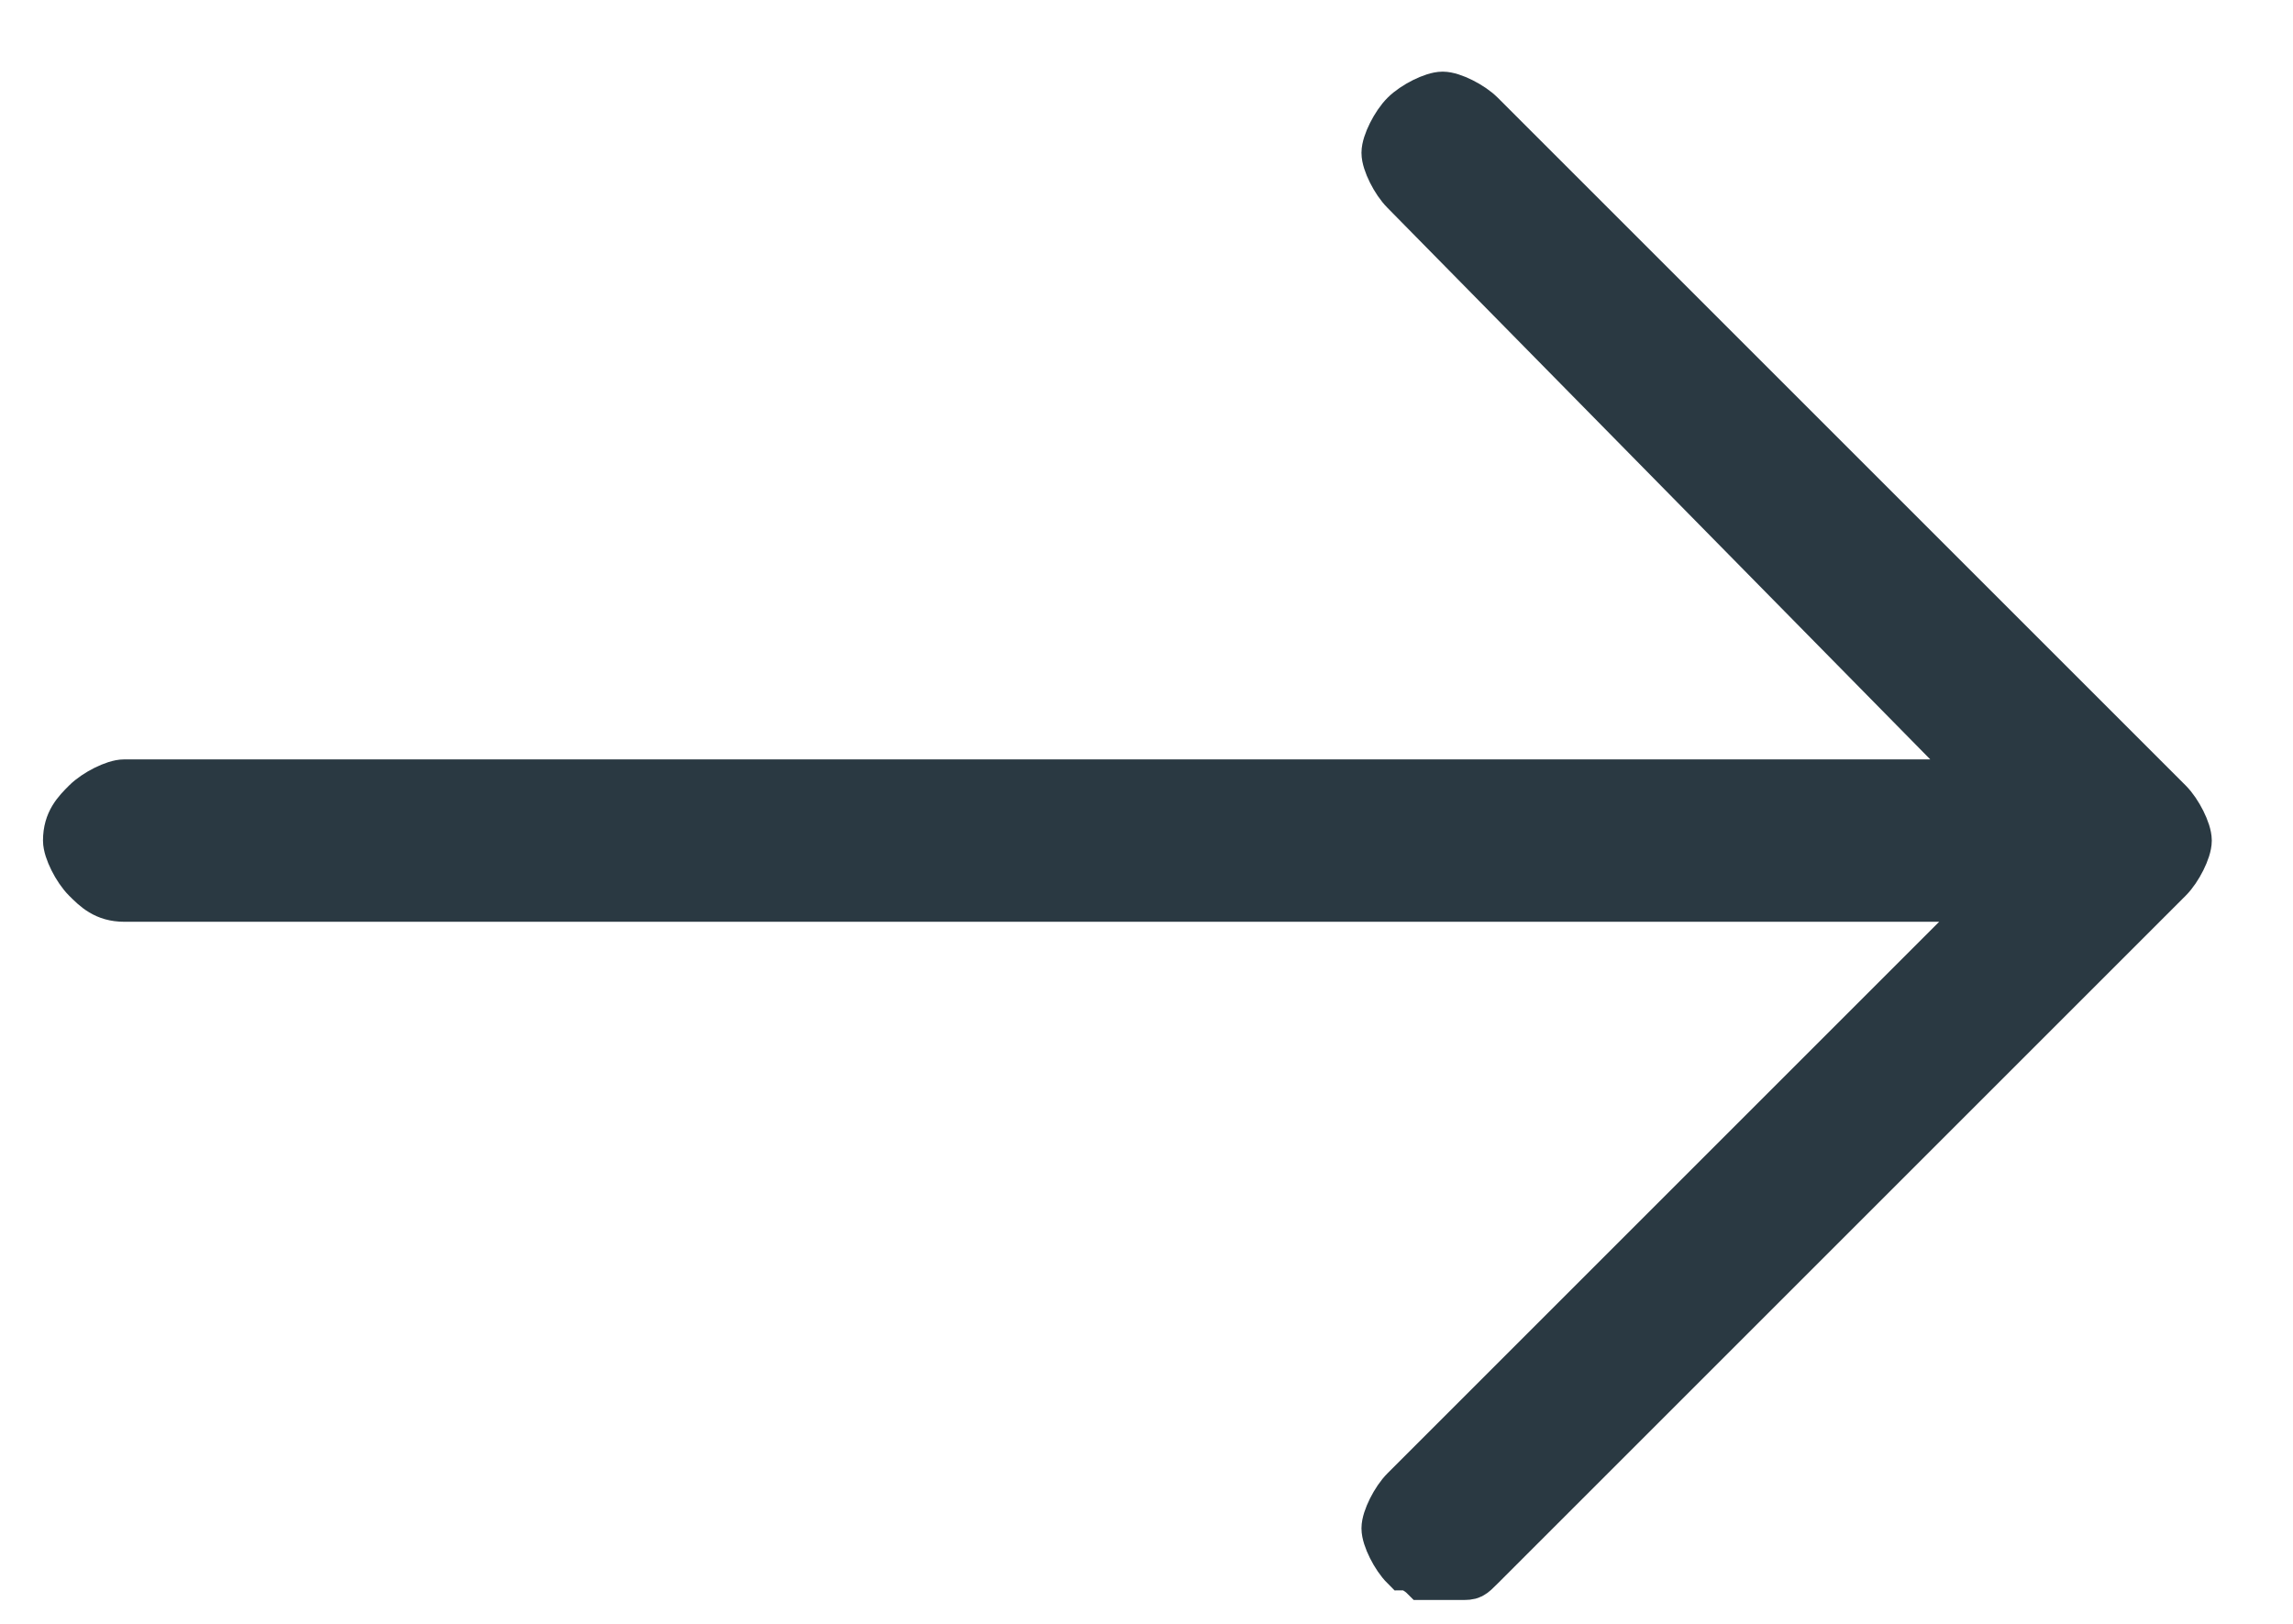
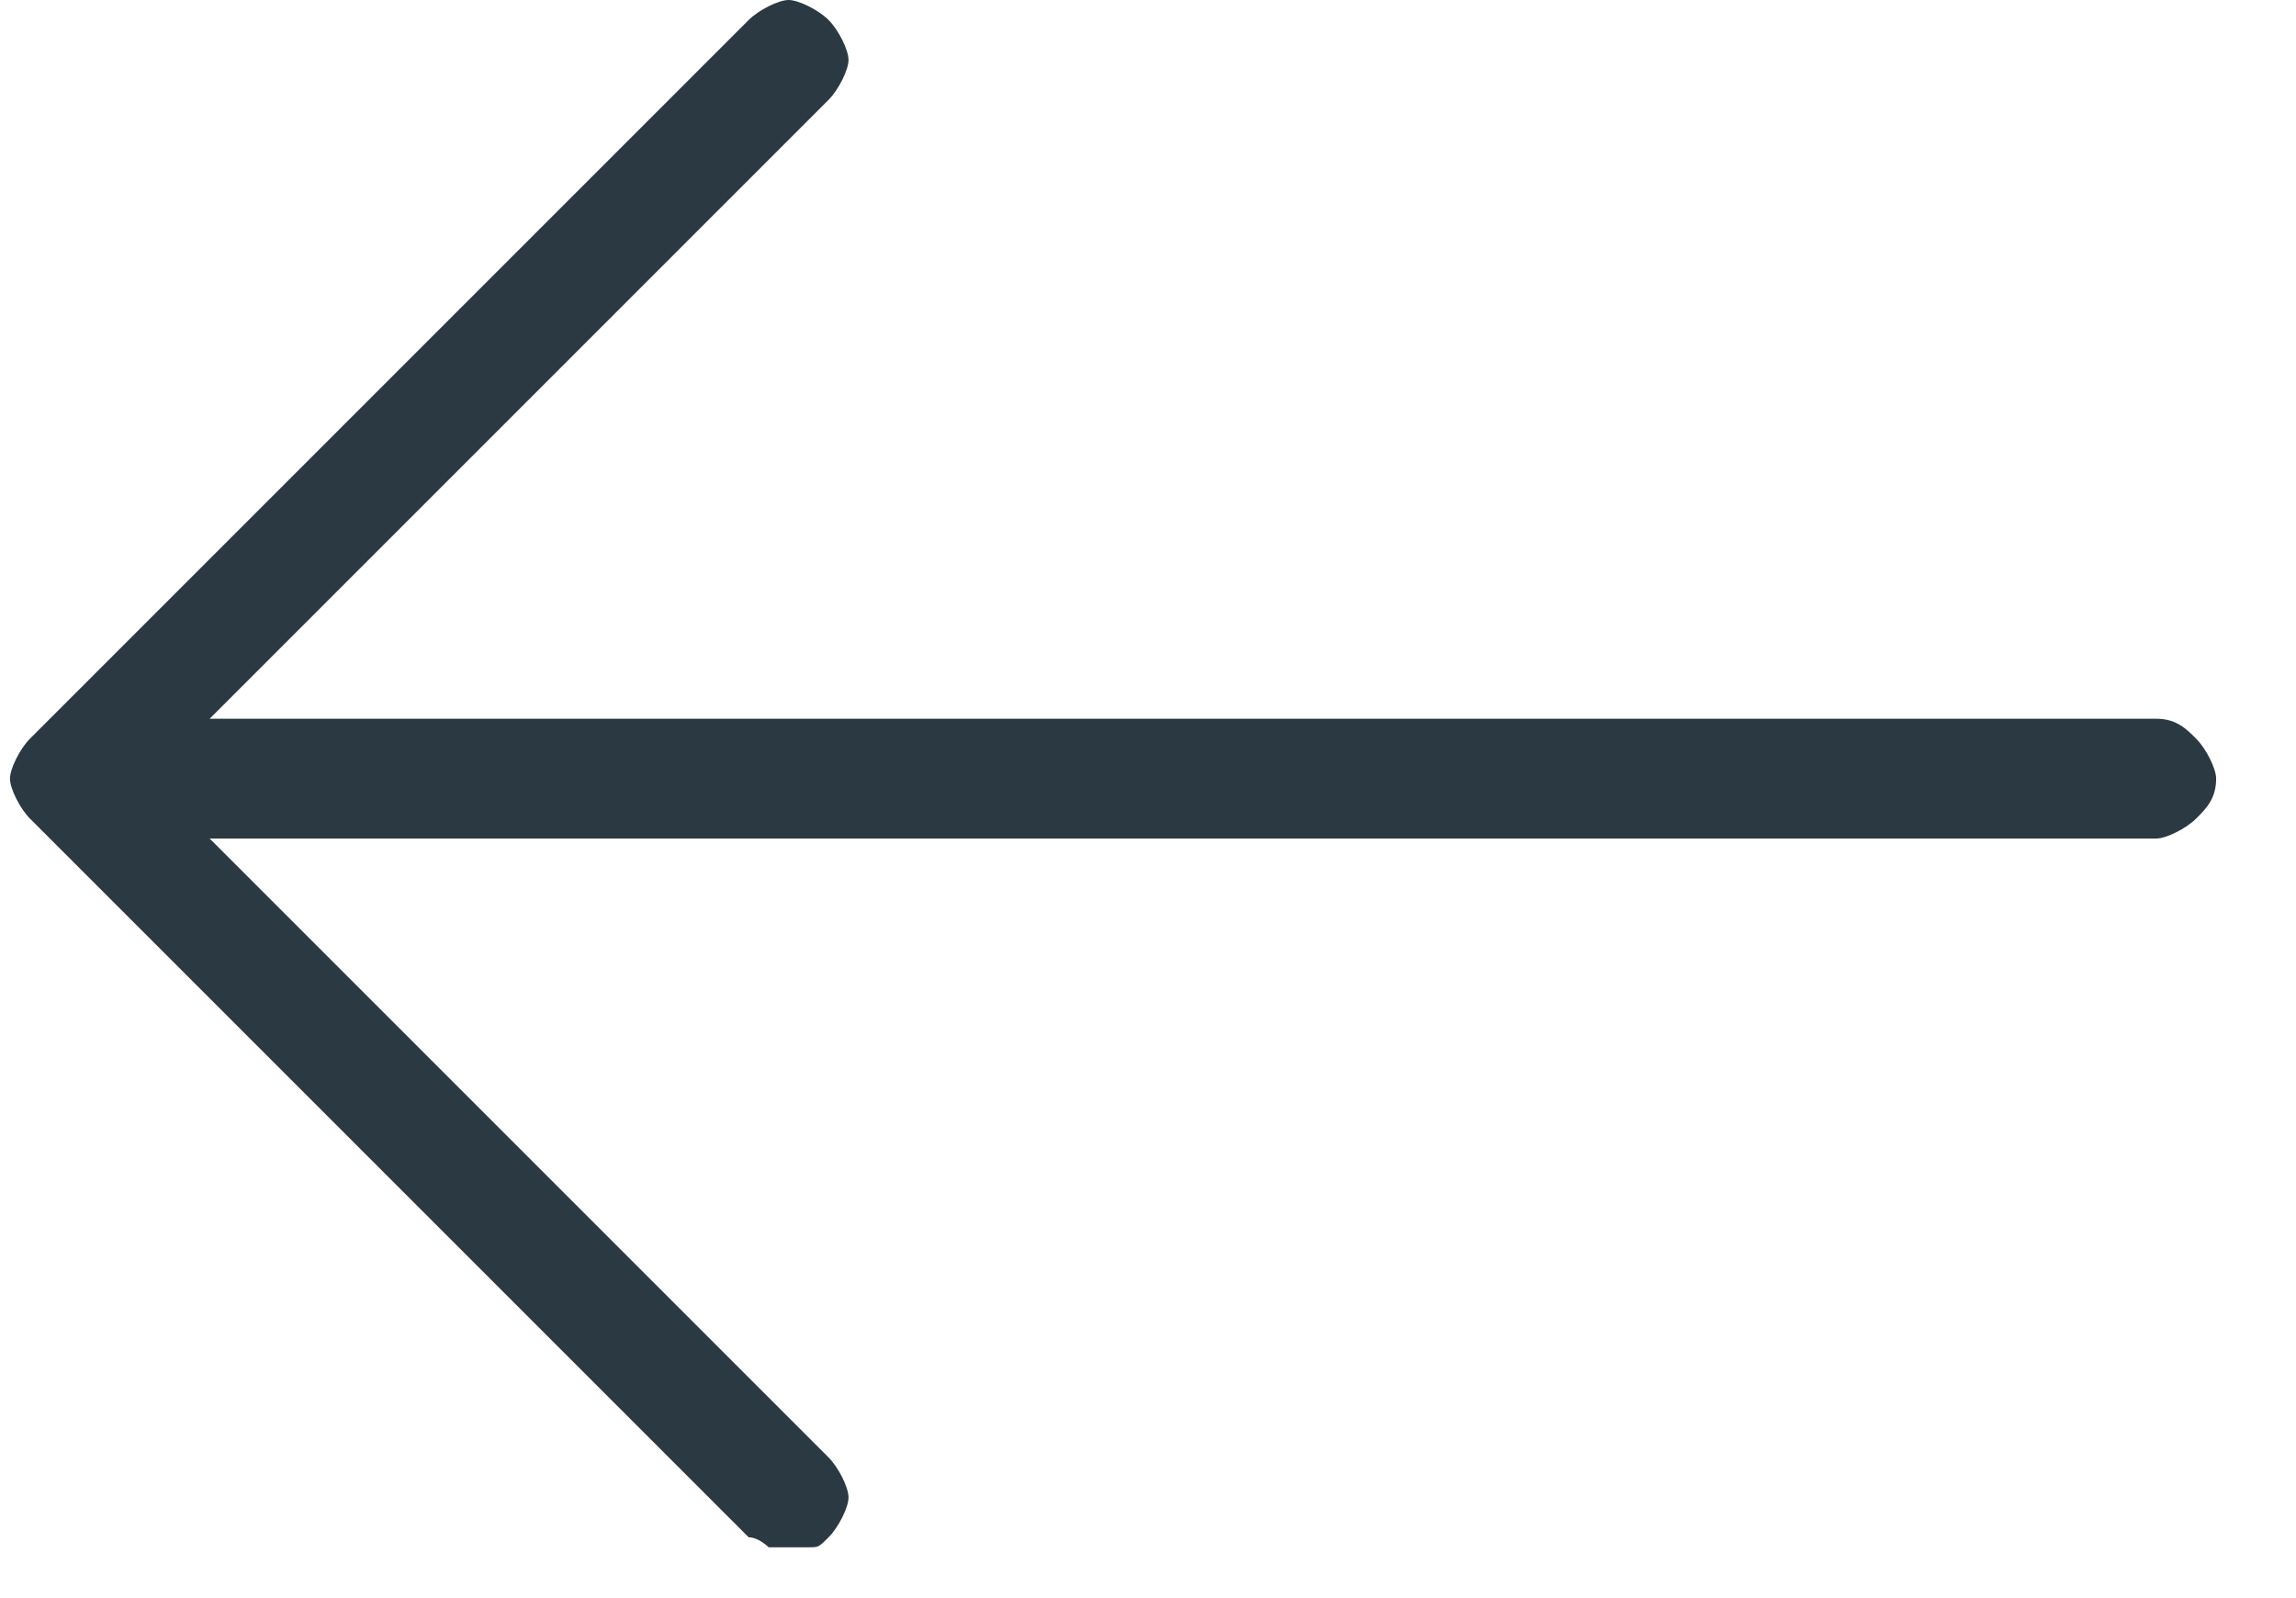
- <svg xmlns="http://www.w3.org/2000/svg" width="24" height="17">
-   <path d="M22.7 8.4c.1.1.2.3.2.4s-.1.3-.2.4l-7.2 7.2c-.1.1-.1.1-.2.1h-.4s-.1-.1-.2-.1c-.1-.1-.2-.3-.2-.4s.1-.3.2-.4l6.2-6.2H1.3c-.2 0-.3-.1-.4-.2s-.2-.3-.2-.4c0-.2.1-.3.2-.4s.3-.2.4-.2h19.5L14.7 2c-.1-.1-.2-.3-.2-.4s.1-.3.2-.4.3-.2.4-.2.3.1.4.2l7.2 7.2z" fill="#2a3942" stroke="#2a3942" stroke-width=".5" fill-rule="evenodd" />
+ <svg xmlns="http://www.w3.org/2000/svg" width="23" height="16">
+   <path d="M7.5.2c.1-.1.3-.2.4-.2s.3.1.4.2.2.3.2.4-.1.3-.2.4L2.1 7.2h19.5c.2 0 .3.1.4.2s.2.3.2.4c0 .2-.1.3-.2.4s-.3.2-.4.2H2.1l6.2 6.2c.1.1.2.3.2.4s-.1.3-.2.4-.1.1-.2.1h-.4s-.1-.1-.2-.1L.3 8.2c-.1-.1-.2-.3-.2-.4s.1-.3.2-.4L7.5.2z" fill="#2a3942" fill-rule="evenodd" />
</svg>
